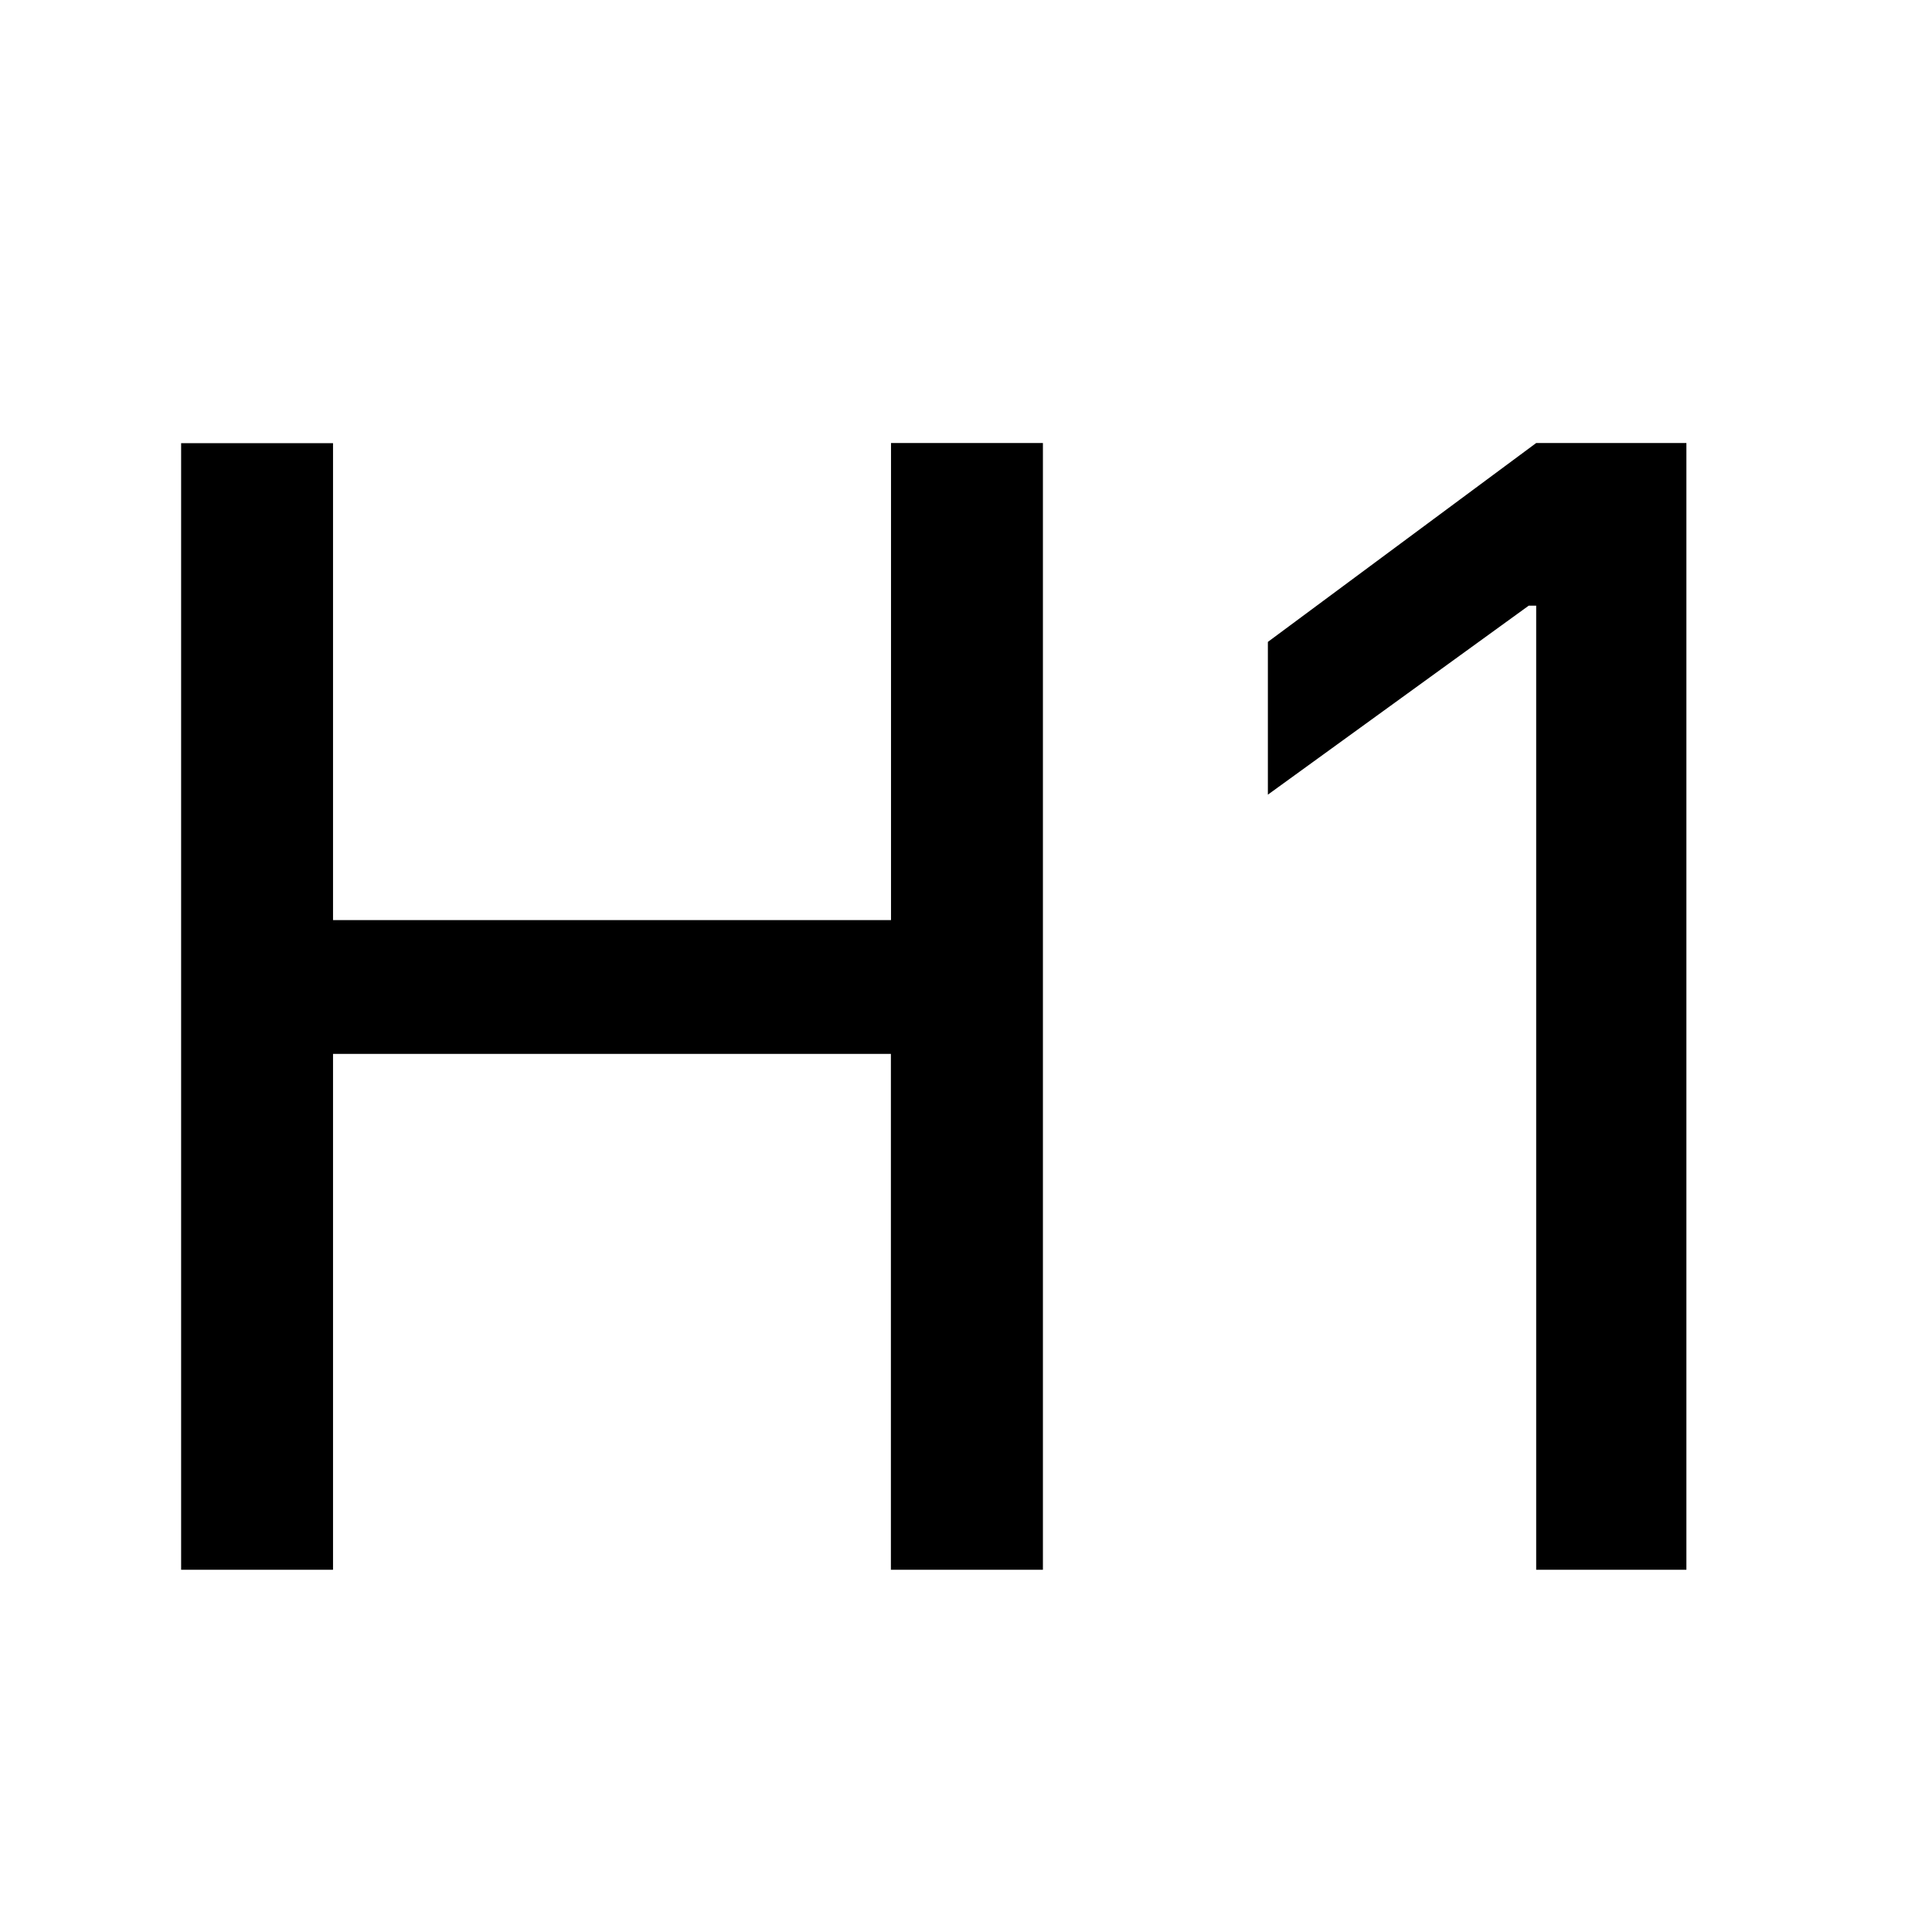
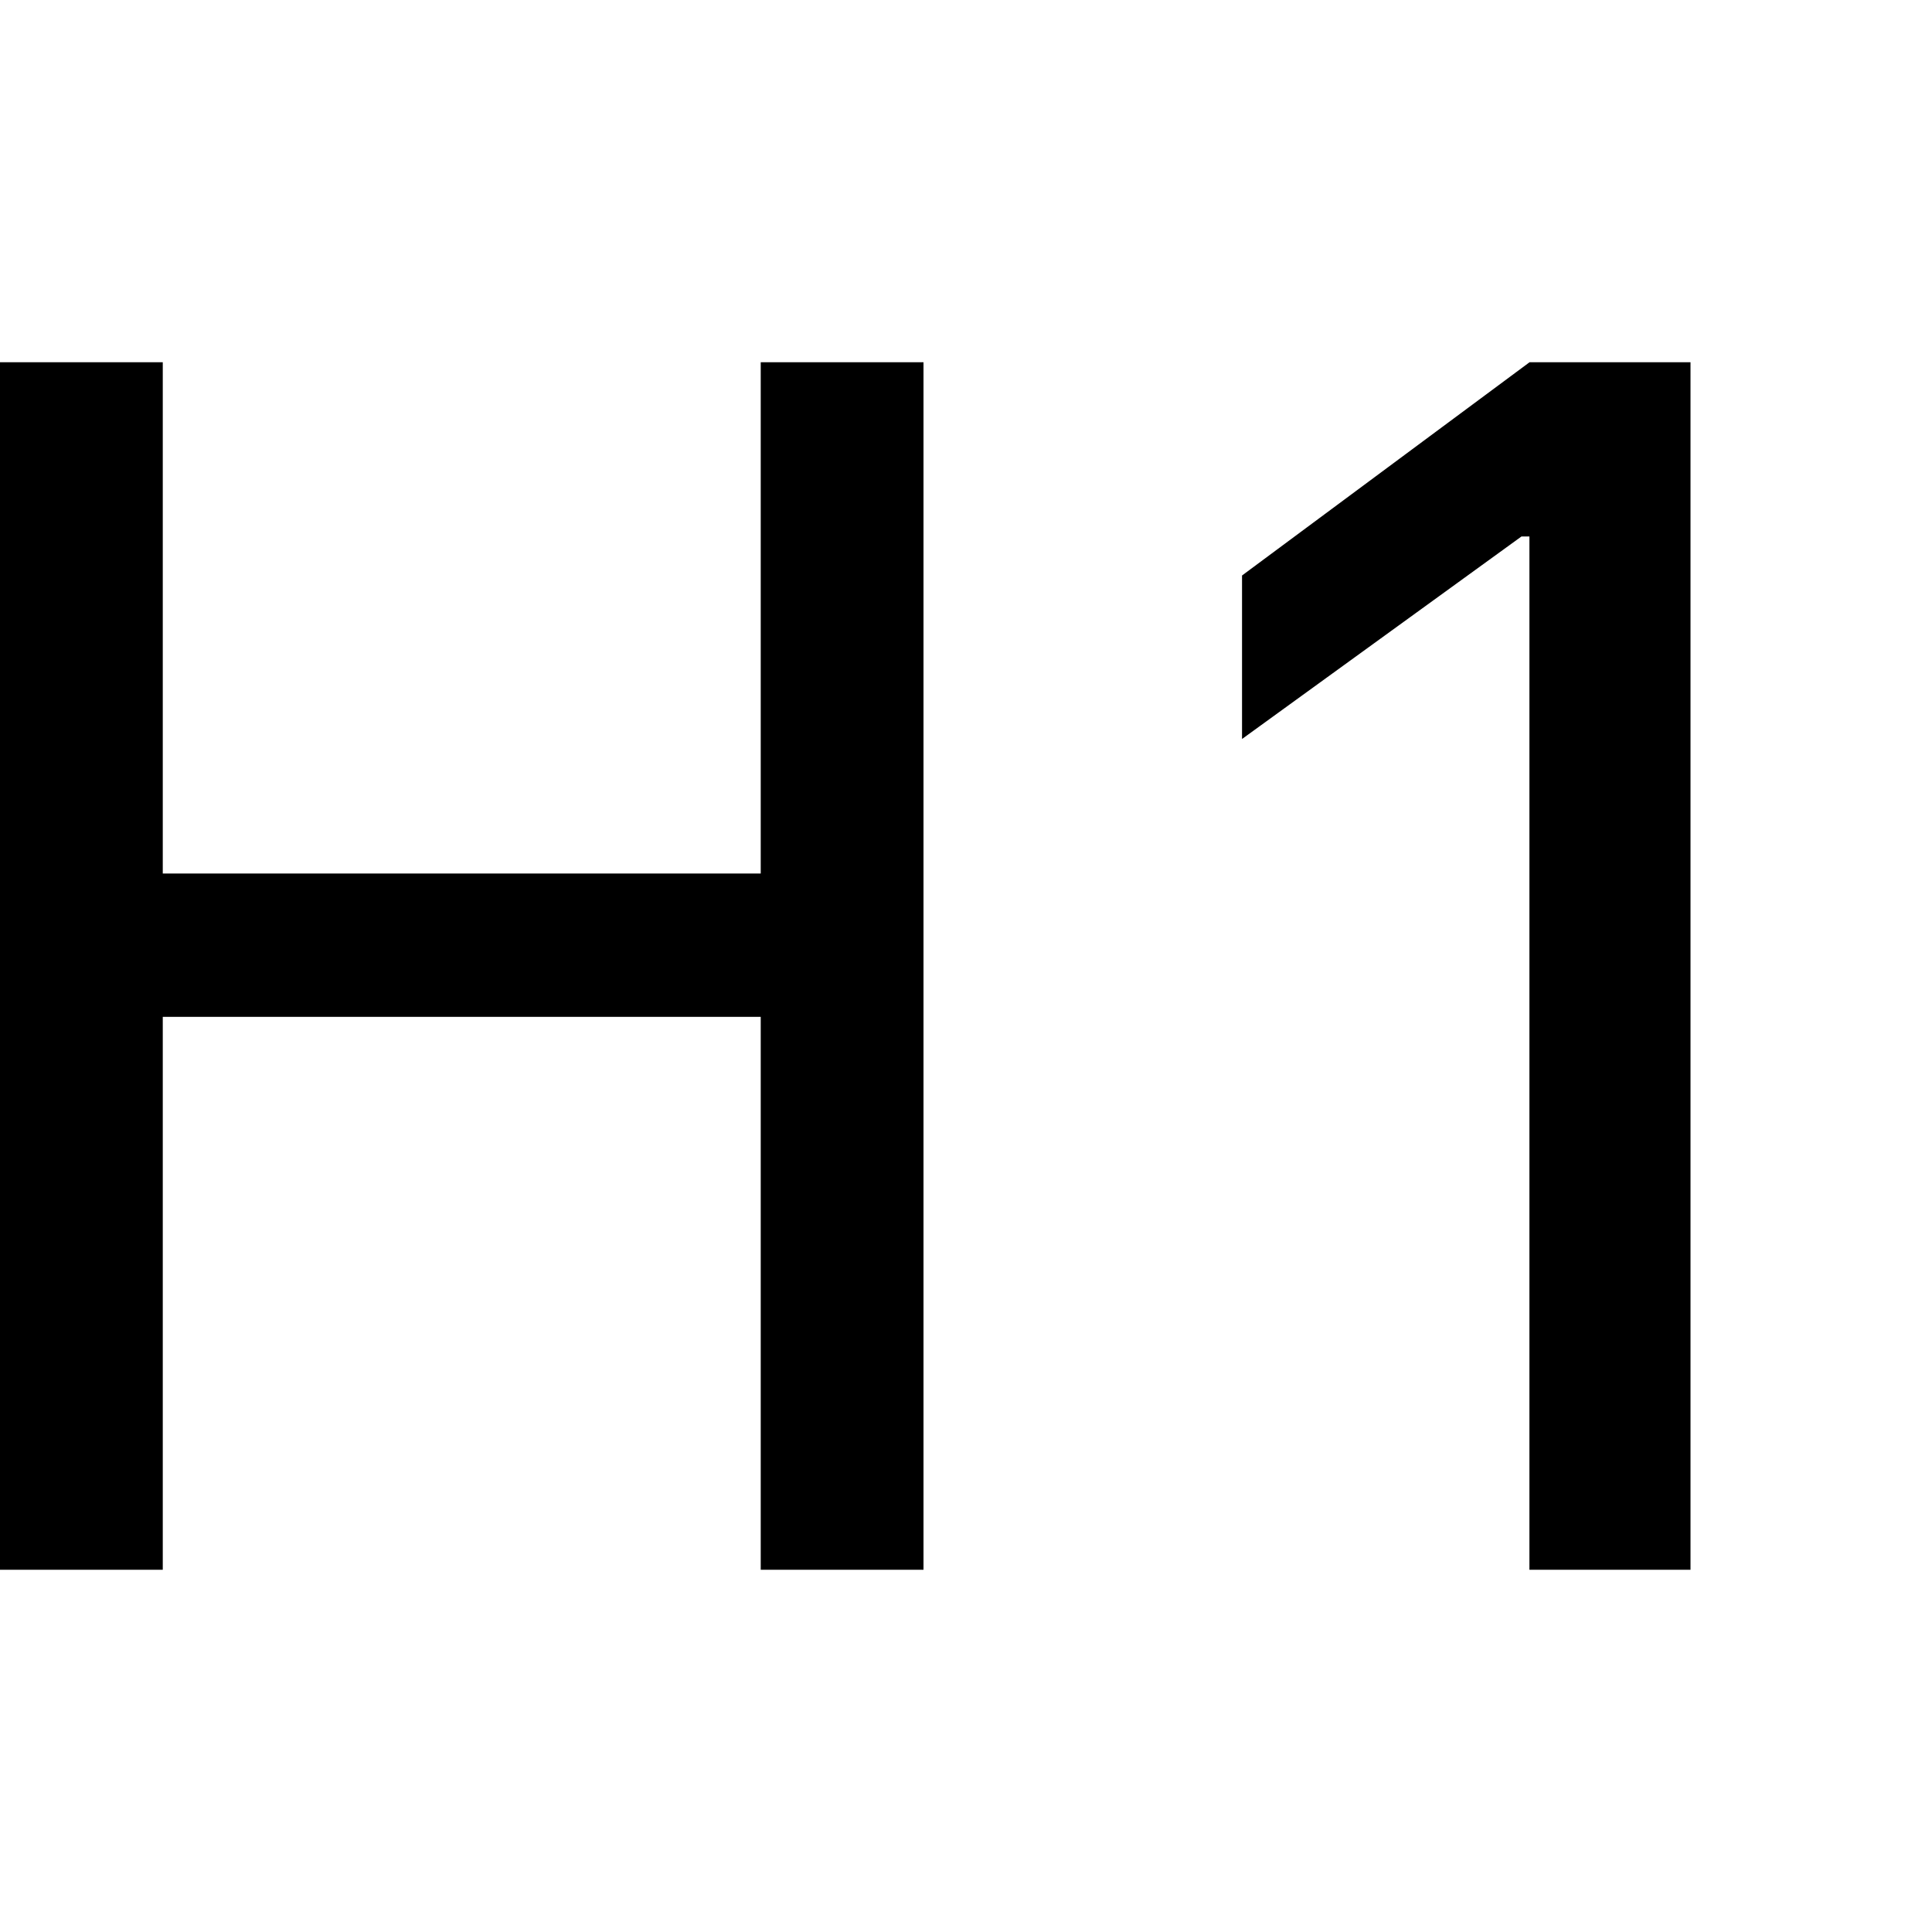
<svg xmlns="http://www.w3.org/2000/svg" width="16" height="16" fill="currentColor" class="bi bi-type-h1" viewBox="0 0 16 16">
-   <path d="M8.637 13V3.669H7.379V7.62H2.758V3.67H1.5V13h1.258V8.728h4.62V13h1.259zm5.329 0V3.669h-1.244L10.5 5.316v1.265l2.16-1.565h.062V13h1.244z" />
+   <path d="M7.648 13V3H6.3v4.234H1.348V3H0v10h1.348V8.421H6.3V13h1.348ZM14 13V3h-1.333l-2.381 1.766V6.12L12.6 4.443h.066V13H14Z" />
</svg>
